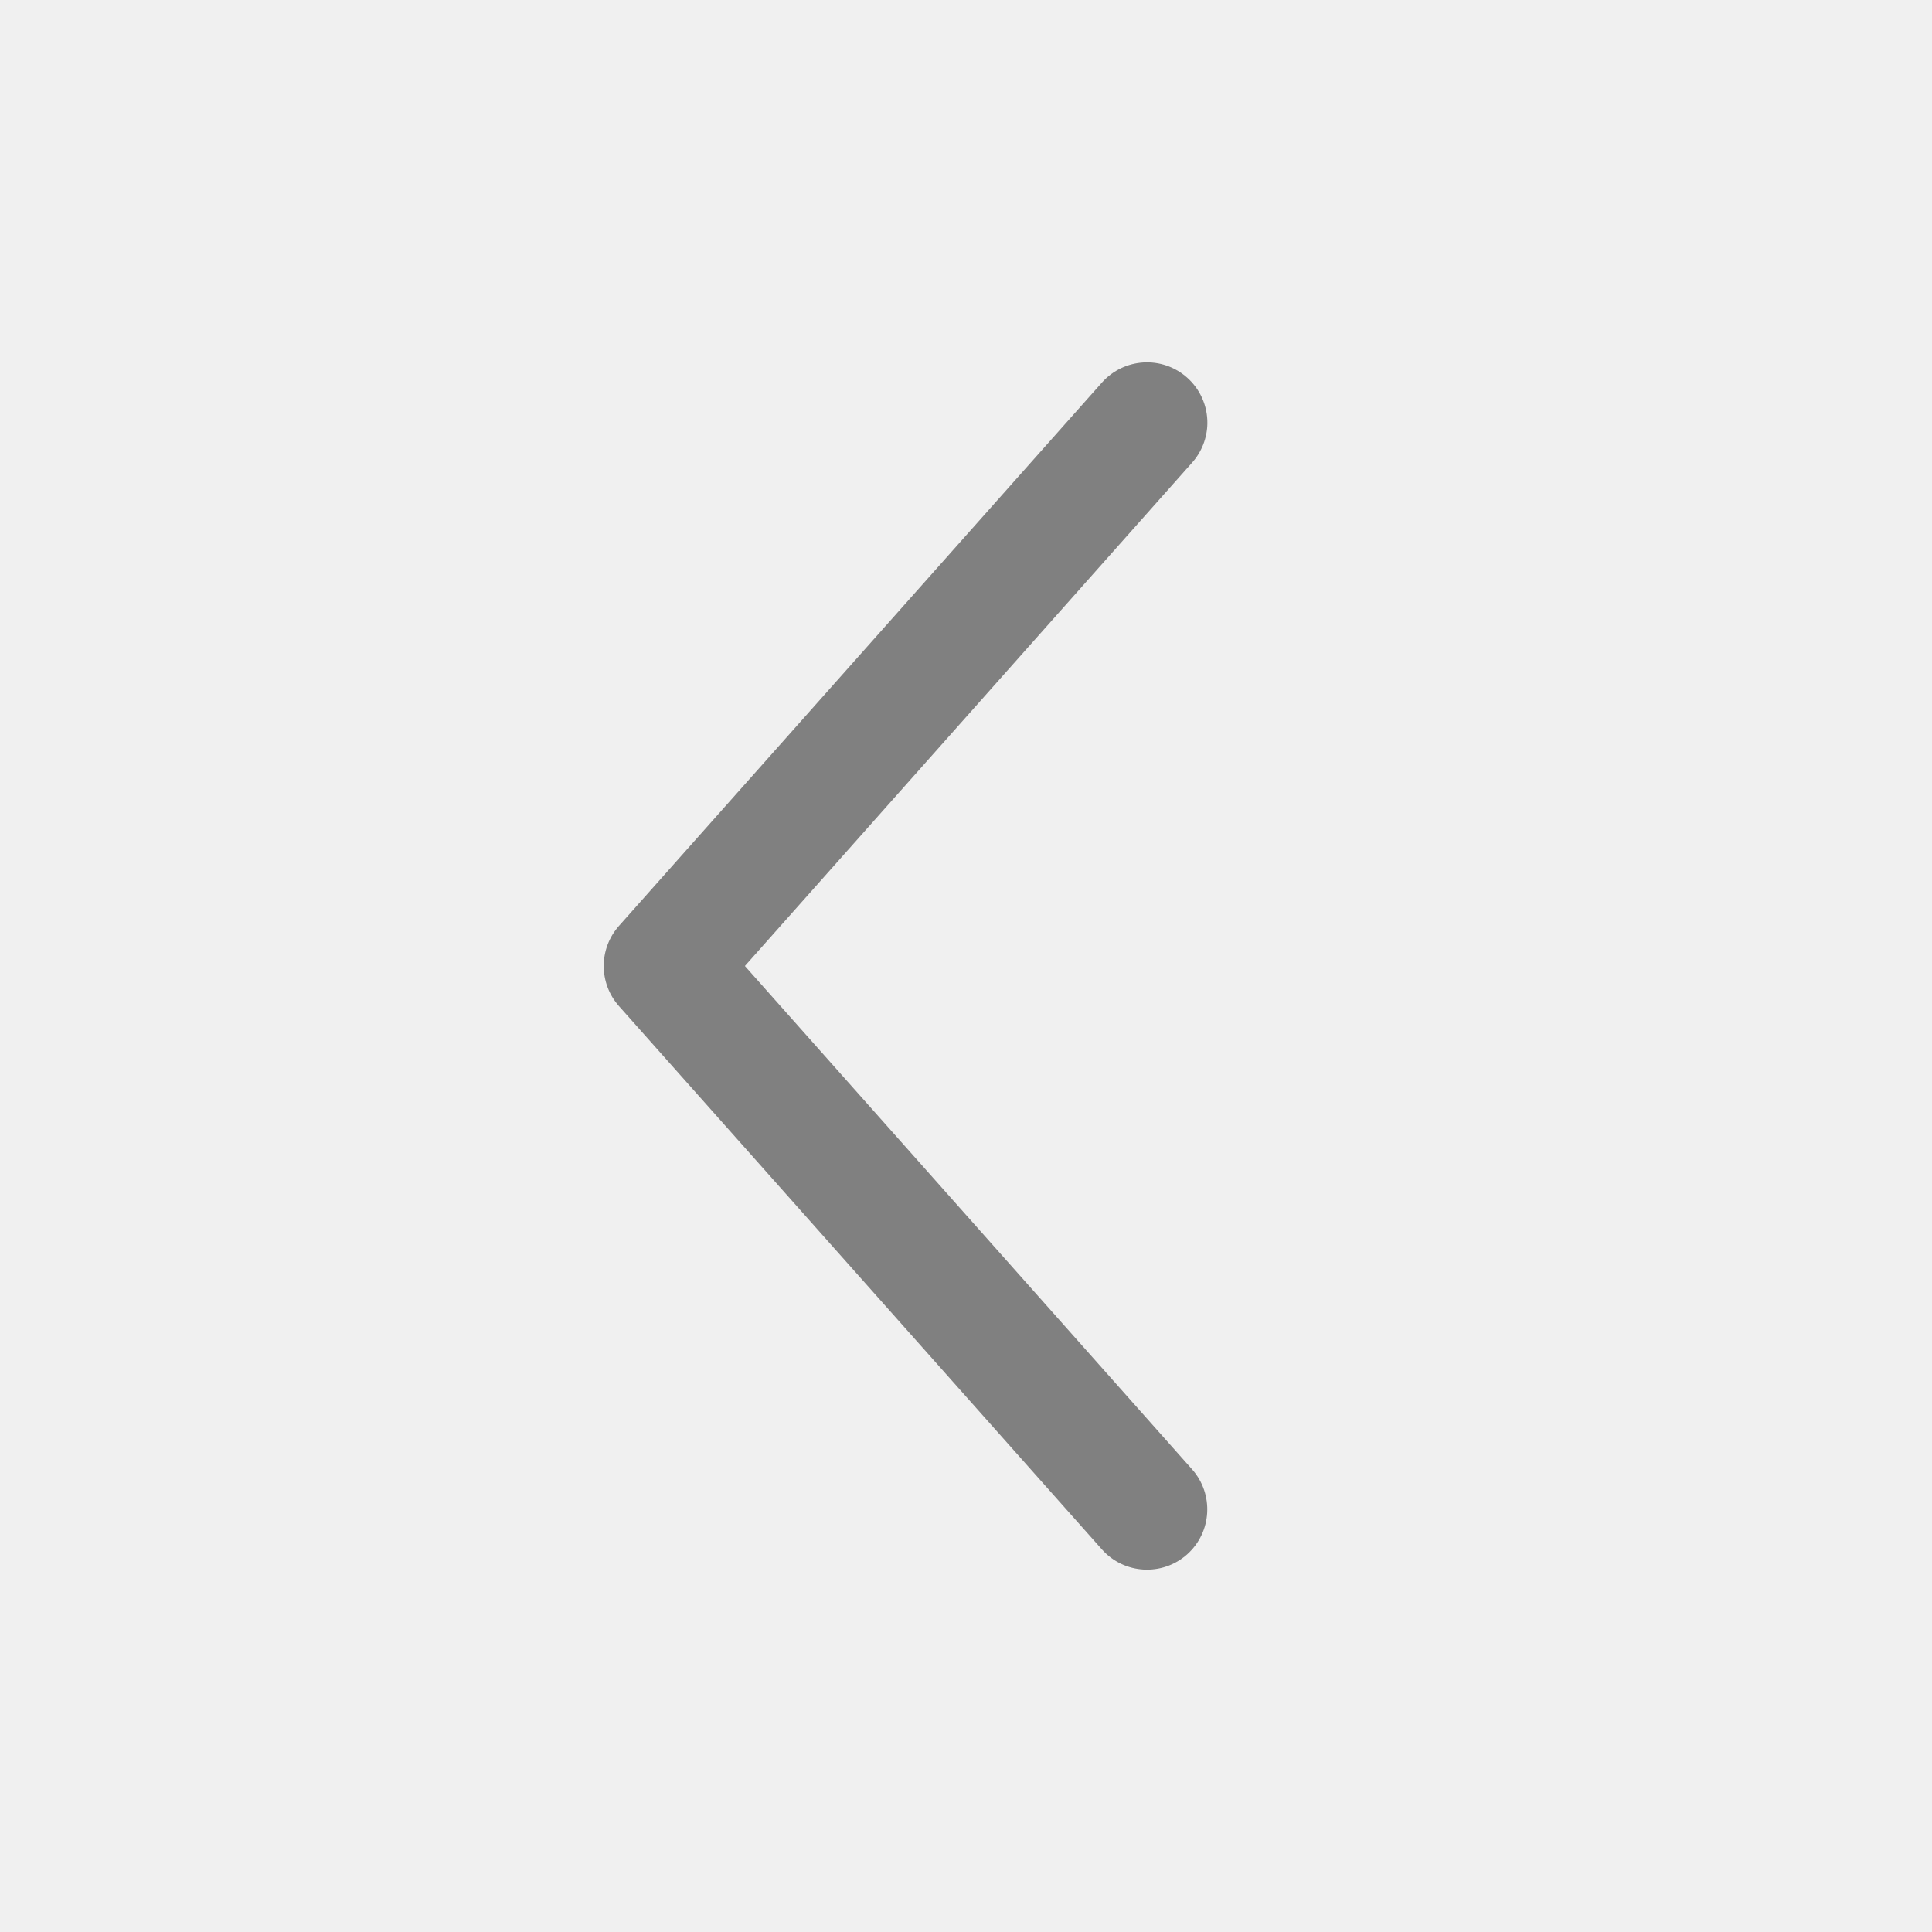
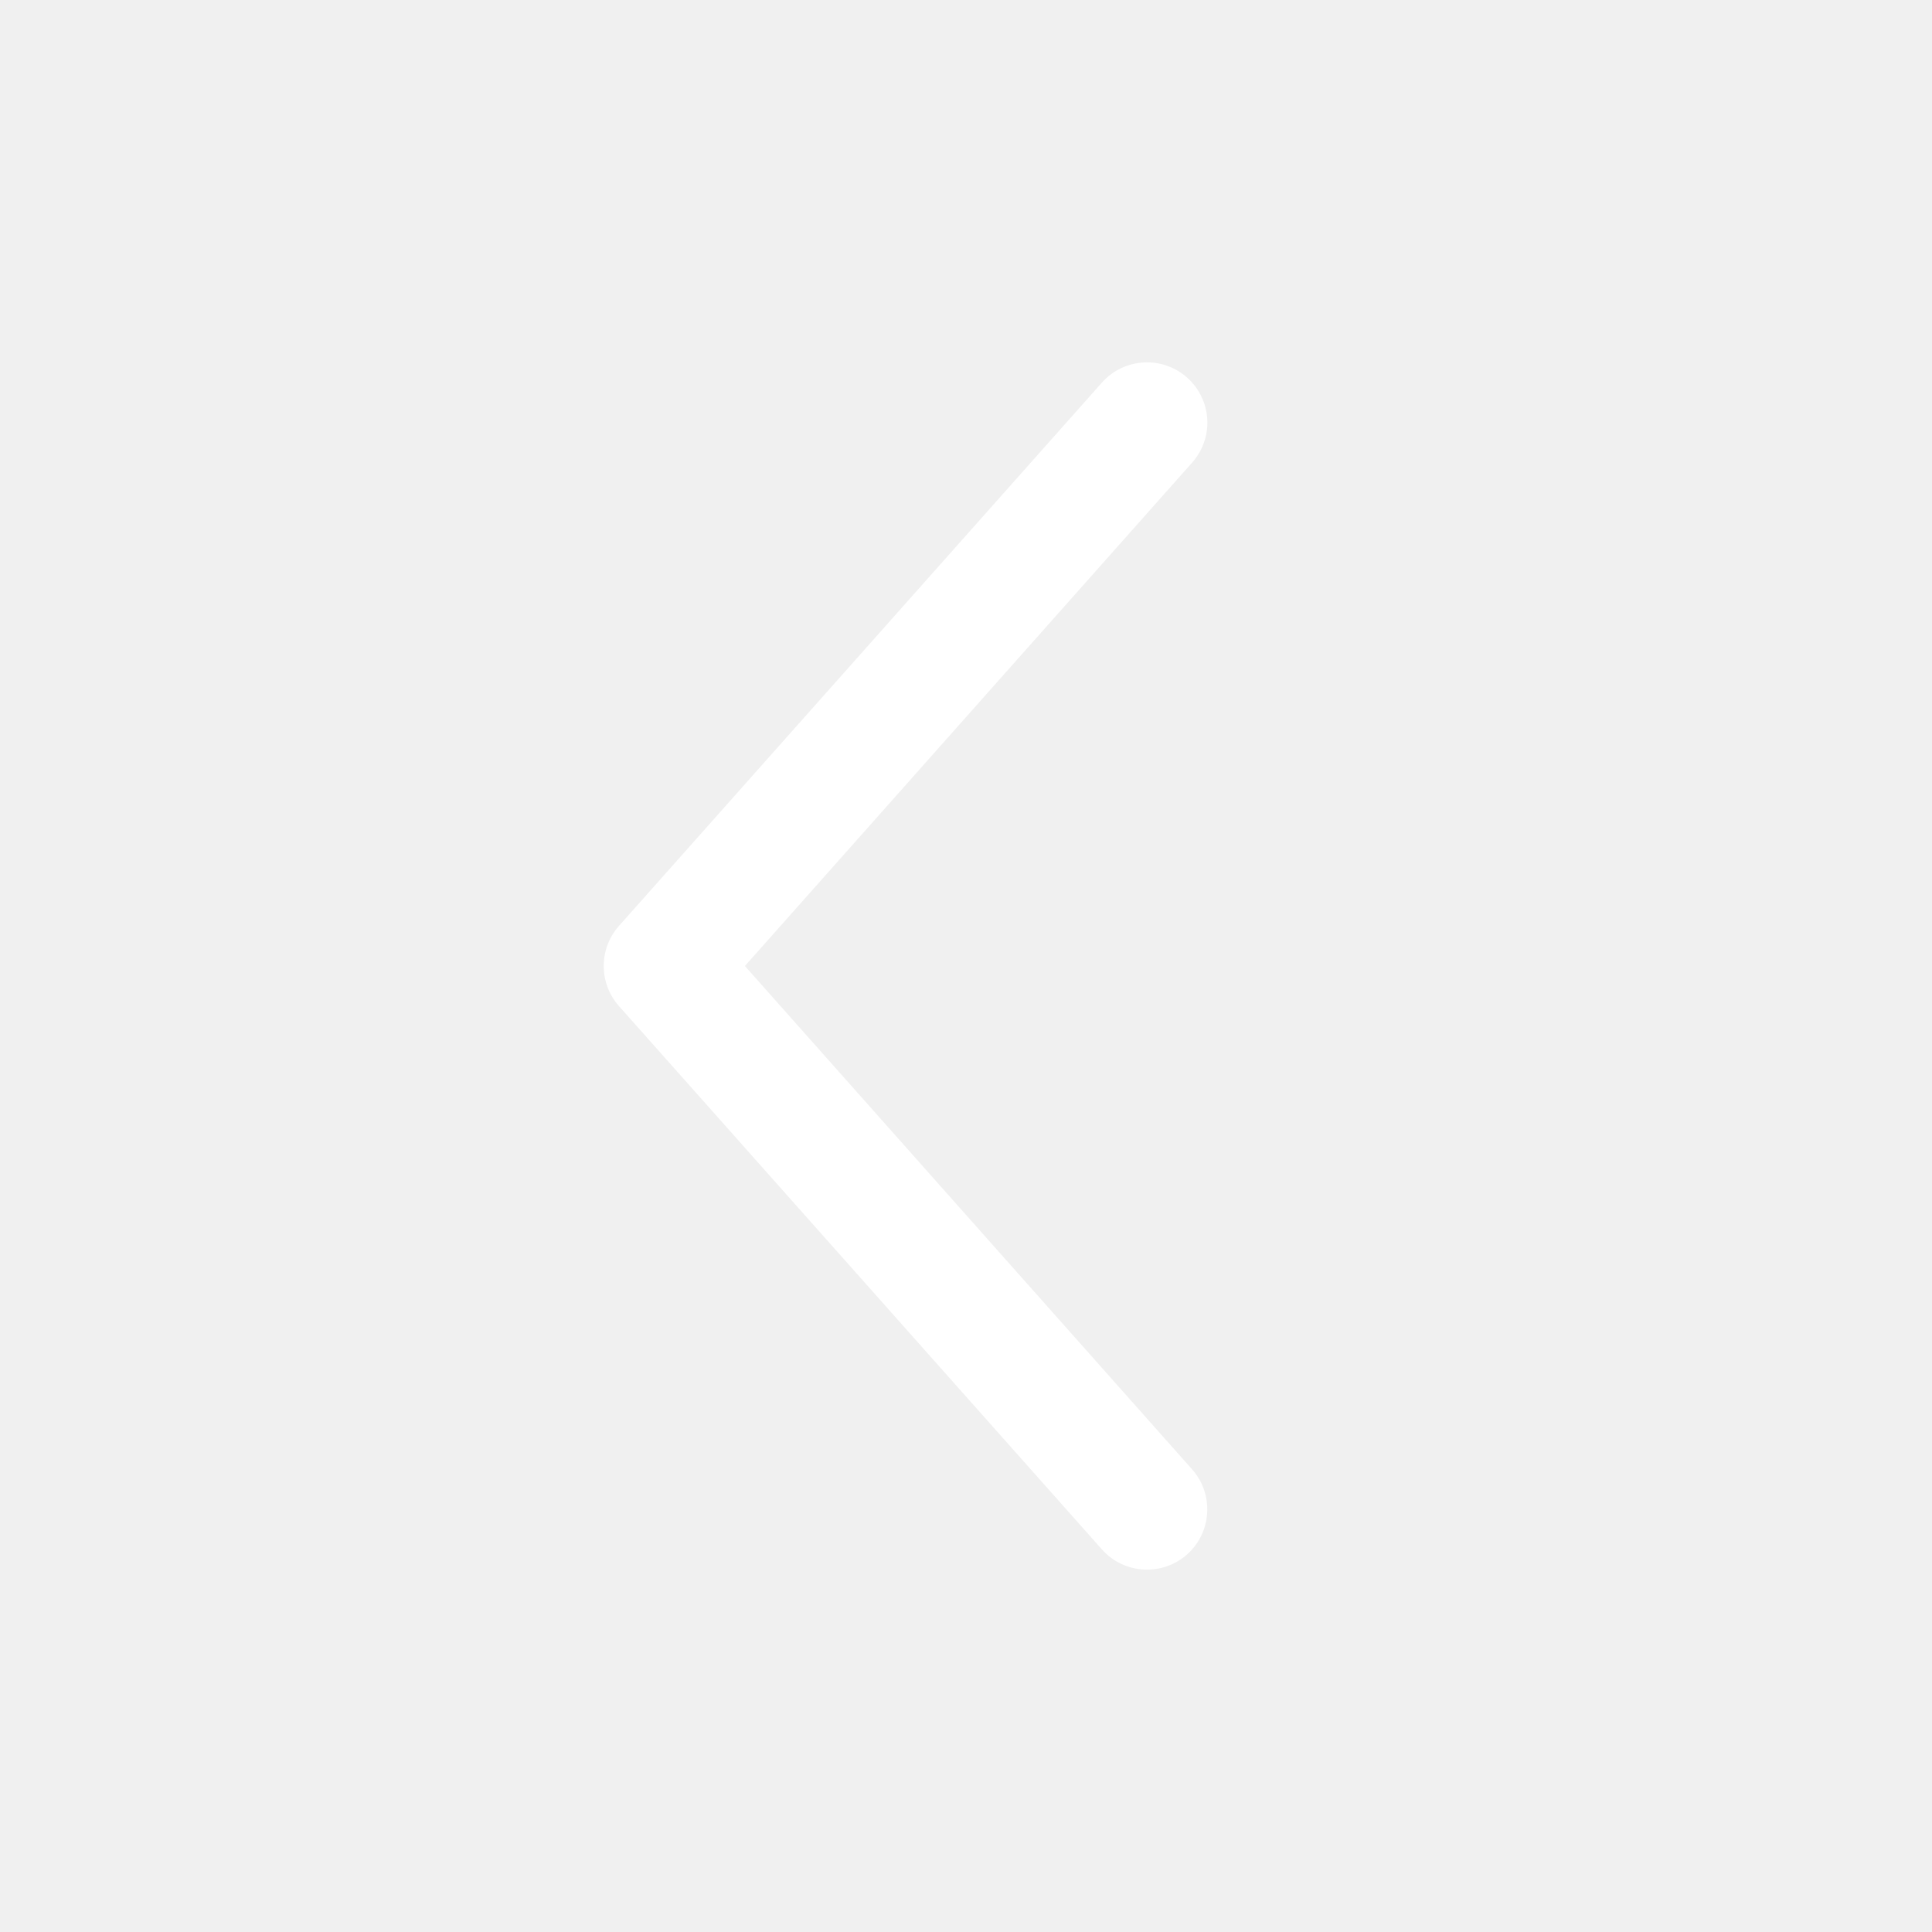
<svg xmlns="http://www.w3.org/2000/svg" height="16" width="16" version="1.1" id="svg4">
  <defs id="defs8" />
-   <path style="color:#000000;font-style:normal;font-variant:normal;font-weight:normal;font-stretch:normal;font-size:medium;line-height:normal;font-family:sans-serif;font-variant-ligatures:normal;font-variant-position:normal;font-variant-caps:normal;font-variant-numeric:normal;font-variant-alternates:normal;font-variant-east-asian:normal;font-feature-settings:normal;font-variation-settings:normal;text-indent:0;text-align:start;text-decoration:none;text-decoration-line:none;text-decoration-style:solid;text-decoration-color:#000000;letter-spacing:normal;word-spacing:normal;text-transform:none;writing-mode:lr-tb;direction:ltr;text-orientation:mixed;dominant-baseline:auto;baseline-shift:baseline;text-anchor:start;white-space:normal;shape-padding:0;shape-margin:0;inline-size:0;clip-rule:nonzero;display:inline;overflow:visible;visibility:visible;opacity:1;isolation:auto;mix-blend-mode:normal;color-interpolation:sRGB;color-interpolation-filters:linearRGB;solid-color:#000000;solid-opacity:1;vector-effect:none;fill:#808080;fill-opacity:1;fill-rule:nonzero;stroke:none;stroke-width:1px;stroke-linecap:round;stroke-linejoin:round;stroke-miterlimit:4;stroke-dasharray:none;stroke-dashoffset:0;stroke-opacity:1;color-rendering:auto;image-rendering:auto;shape-rendering:auto;text-rendering:auto;enable-background:accumulate;stop-color:#000000;stop-opacity:1" d="M 9.999,3.506 A 0.5,0.5 0 0 0 9.831,3.127 0.5,0.5 0 0 0 9.126,3.168 l -4,4.5 a 0.5,0.5 0 0 0 0,0.664 l 4,4.5 a 0.5,0.5 0 0 0 0.705,0.041 0.5,0.5 0 0 0 0.041,-0.705 L 6.169,8 9.872,3.832 a 0.5,0.5 0 0 0 0.127,-0.326 z" id="path853" />
+   <path style="color:#000000;font-style:normal;font-variant:normal;font-weight:normal;font-stretch:normal;font-size:medium;line-height:normal;font-family:sans-serif;font-variant-ligatures:normal;font-variant-position:normal;font-variant-caps:normal;font-variant-numeric:normal;font-variant-alternates:normal;font-variant-east-asian:normal;font-feature-settings:normal;font-variation-settings:normal;text-indent:0;text-align:start;text-decoration:none;text-decoration-line:none;text-decoration-style:solid;text-decoration-color:#000000;letter-spacing:normal;word-spacing:normal;text-transform:none;writing-mode:lr-tb;direction:ltr;text-orientation:mixed;dominant-baseline:auto;baseline-shift:baseline;text-anchor:start;white-space:normal;shape-padding:0;shape-margin:0;inline-size:0;clip-rule:nonzero;display:inline;overflow:visible;visibility:visible;opacity:1;isolation:auto;mix-blend-mode:normal;color-interpolation:sRGB;color-interpolation-filters:linearRGB;solid-color:#000000;solid-opacity:1;vector-effect:none;fill:#ffffff;fill-opacity:1;fill-rule:nonzero;stroke:none;stroke-width:1px;stroke-linecap:round;stroke-linejoin:round;stroke-miterlimit:4;stroke-dasharray:none;stroke-dashoffset:0;stroke-opacity:1;color-rendering:auto;image-rendering:auto;shape-rendering:auto;text-rendering:auto;enable-background:accumulate;stop-color:#000000;stop-opacity:1" d="M 9.999,3.506 A 0.5,0.5 0 0 0 9.831,3.127 0.5,0.5 0 0 0 9.126,3.168 l -4,4.5 a 0.5,0.5 0 0 0 0,0.664 l 4,4.5 a 0.5,0.5 0 0 0 0.705,0.041 0.5,0.5 0 0 0 0.041,-0.705 L 6.169,8 9.872,3.832 a 0.5,0.5 0 0 0 0.127,-0.326 z" id="path853" />
</svg>
